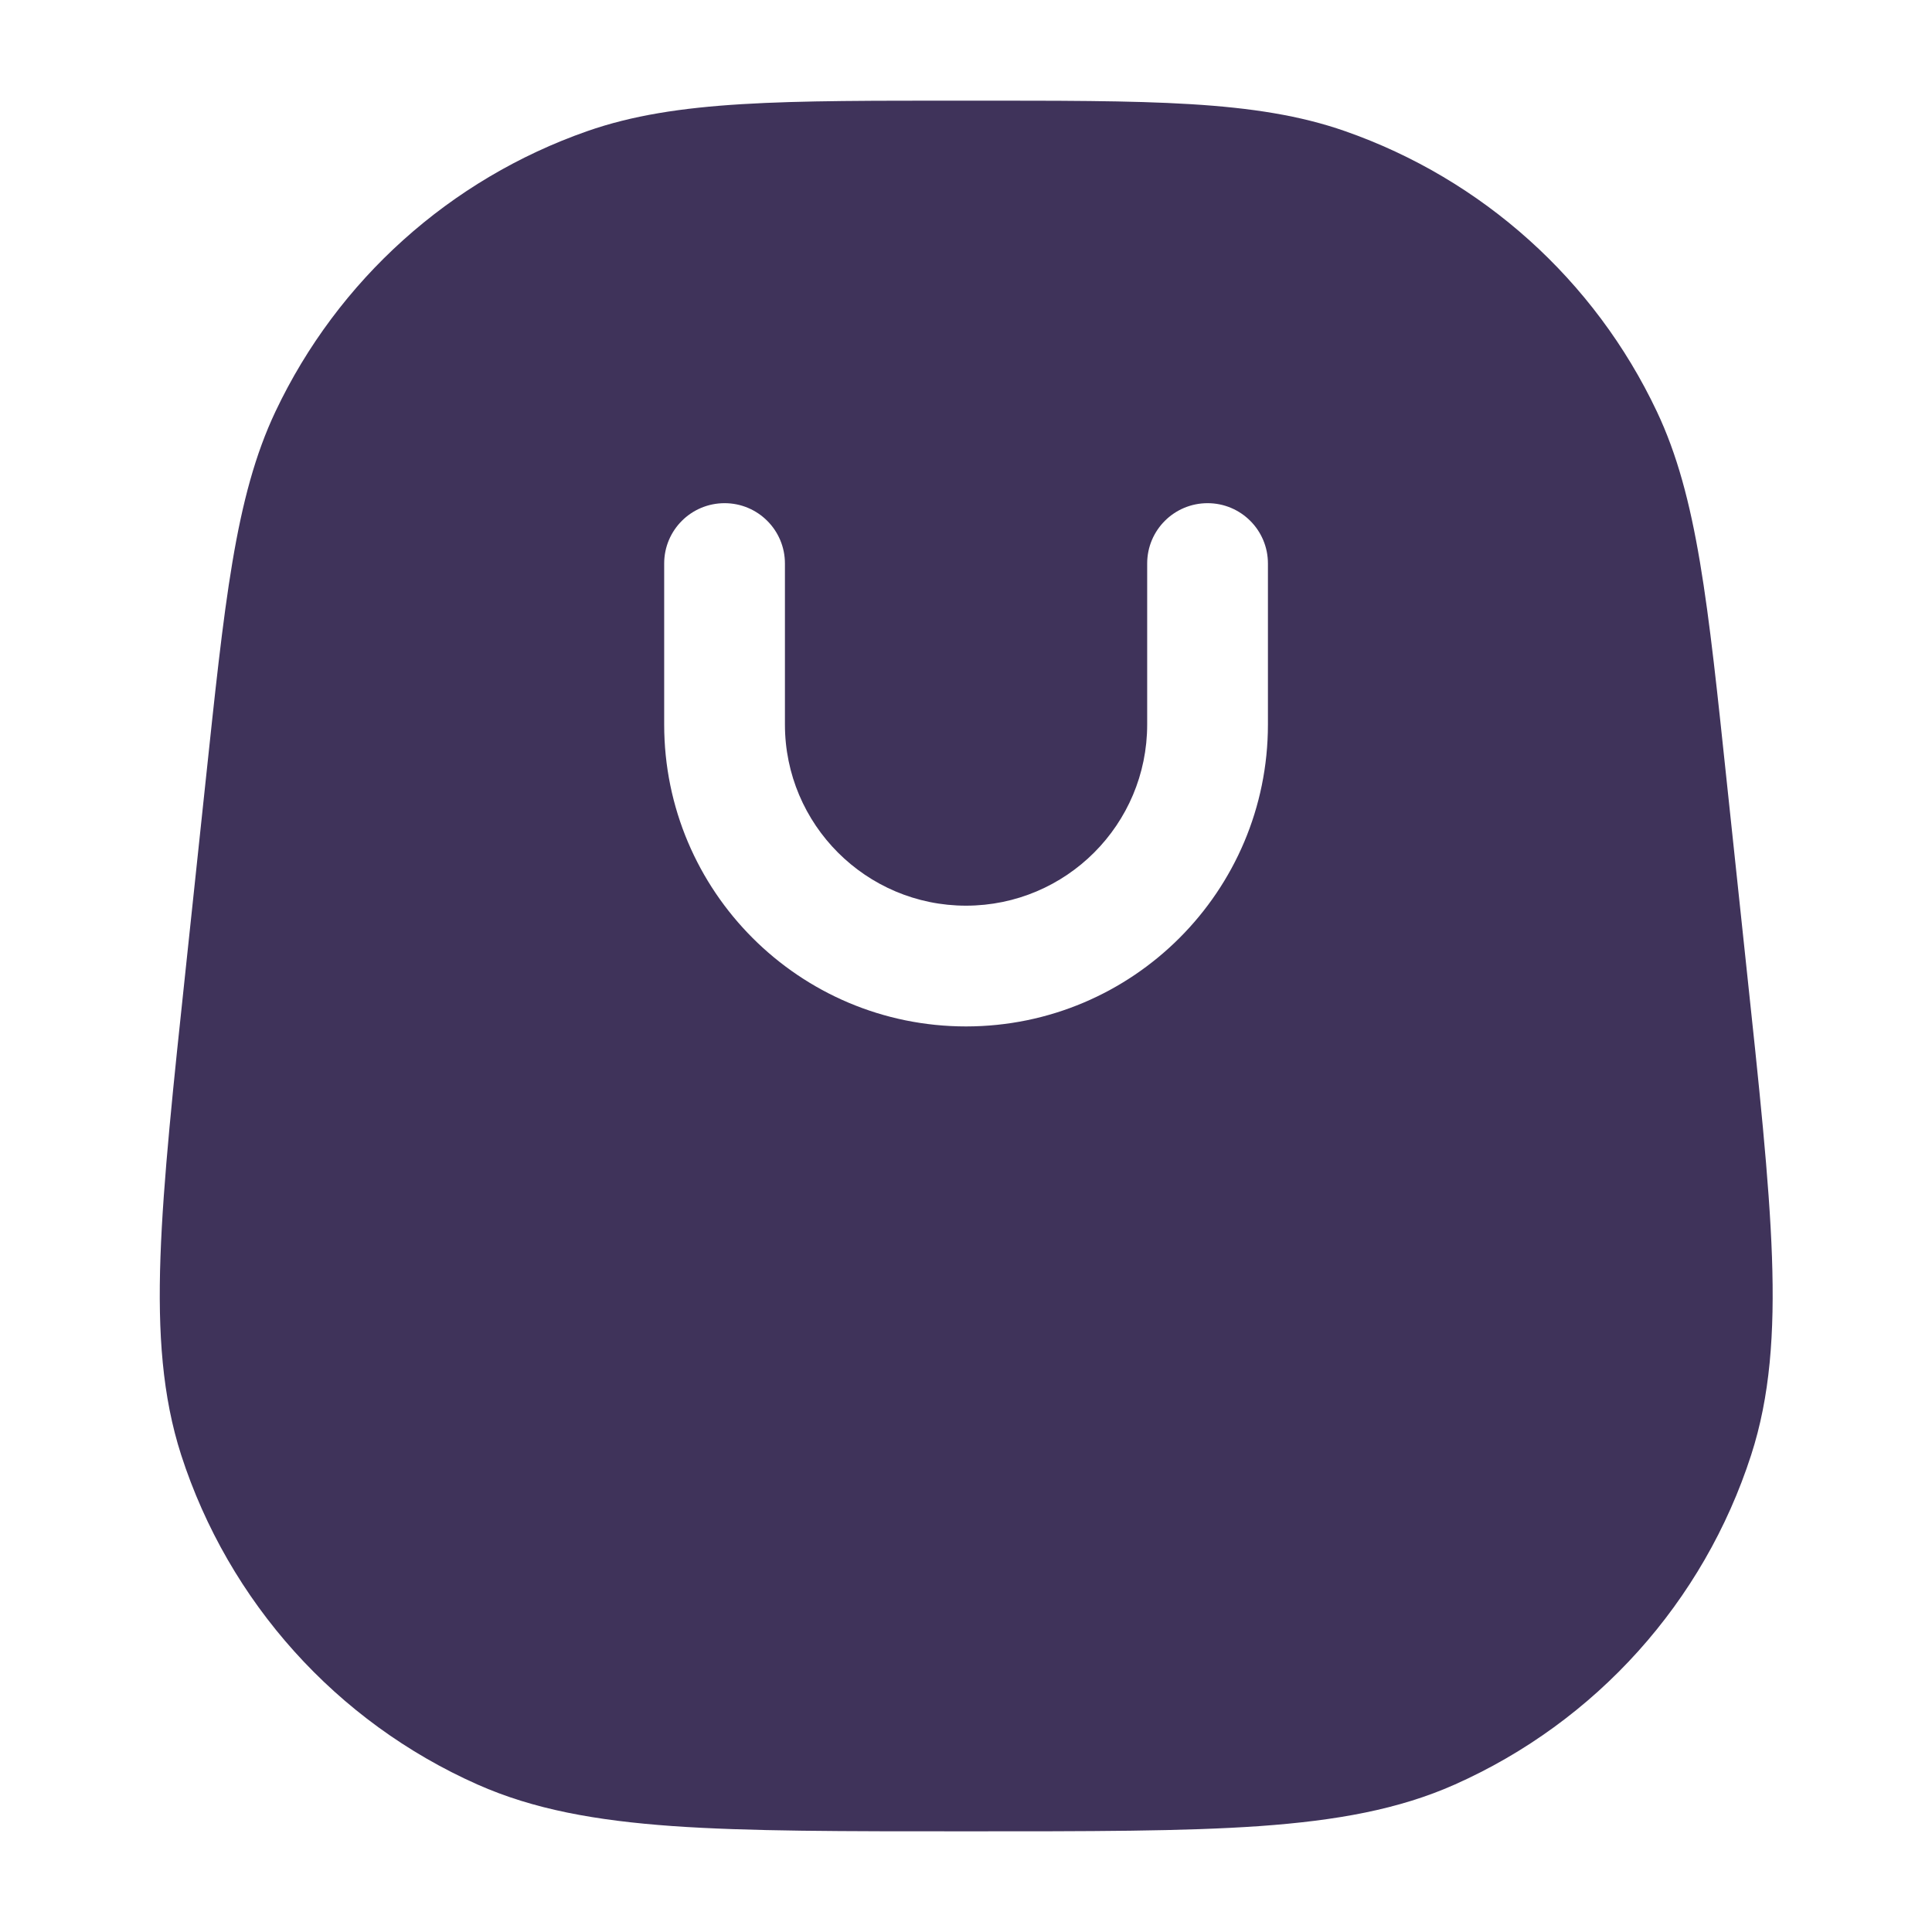
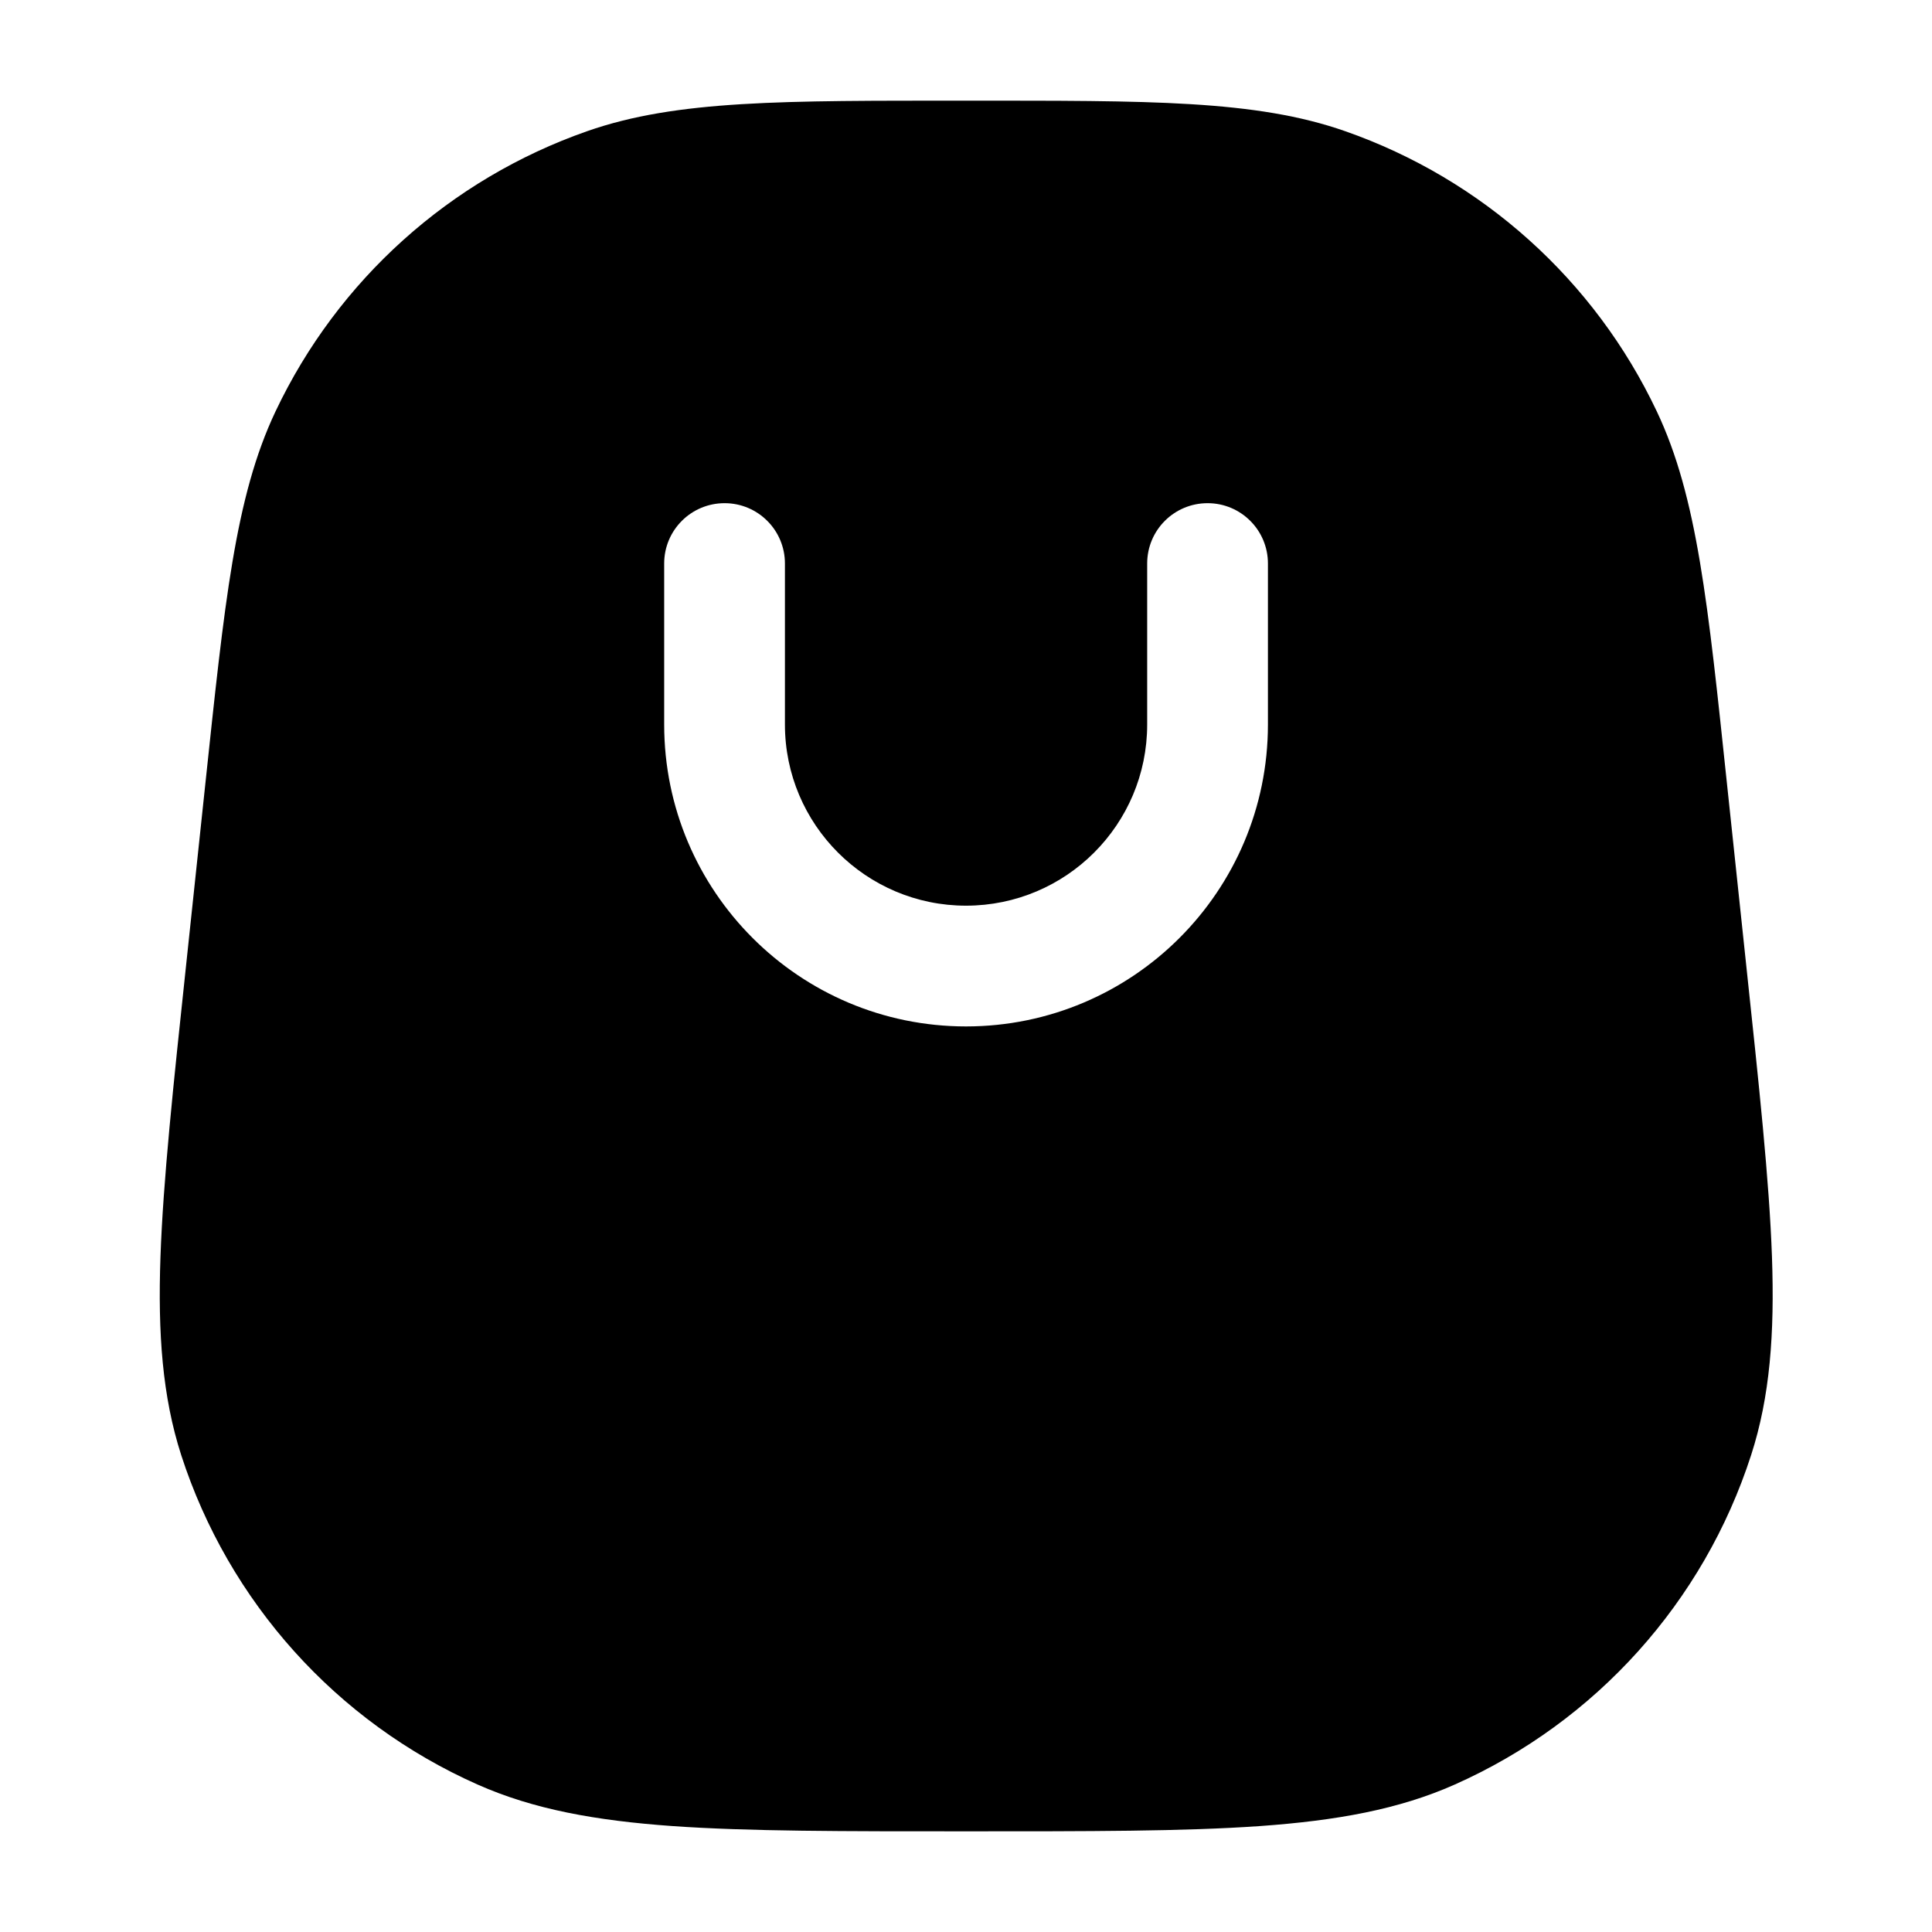
<svg xmlns="http://www.w3.org/2000/svg" width="18" height="18" viewBox="0 0 18 18" fill="none">
-   <path d="M9.002 0.938C10.705 0.938 11.698 0.93 12.532 1.222C13.81 1.669 14.857 2.609 15.436 3.833C15.814 4.631 15.912 5.62 16.091 7.313L16.268 8.982C16.389 10.118 16.484 11 16.509 11.71C16.534 12.424 16.491 13.012 16.315 13.556C15.873 14.925 14.869 16.041 13.554 16.626C13.033 16.858 12.452 16.962 11.739 17.013C11.03 17.063 10.144 17.062 9.002 17.062C7.86 17.062 6.973 17.063 6.264 17.013C5.551 16.962 4.971 16.858 4.449 16.626C3.134 16.042 2.131 14.925 1.688 13.556C1.513 13.012 1.47 12.425 1.495 11.71C1.52 11 1.614 10.118 1.735 8.982L1.912 7.313C2.092 5.62 2.189 4.631 2.567 3.833C3.147 2.609 4.193 1.669 5.471 1.222C6.305 0.93 7.299 0.938 9.002 0.938ZM11.251 4.688C10.94 4.688 10.688 4.939 10.688 5.25V6.75C10.688 7.682 9.933 8.437 9.001 8.438C8.069 8.438 7.313 7.682 7.313 6.75V5.25C7.313 4.939 7.061 4.688 6.751 4.688C6.44 4.688 6.188 4.939 6.188 5.25V6.75C6.188 8.303 7.447 9.563 9.001 9.563C10.554 9.562 11.813 8.303 11.813 6.75V5.25C11.813 4.939 11.561 4.688 11.251 4.688Z" fill="#3F335A" />
+   <path d="M9.002 0.938C10.705 0.938 11.698 0.93 12.532 1.222C13.81 1.669 14.857 2.609 15.436 3.833C15.814 4.631 15.912 5.62 16.091 7.313L16.268 8.982C16.389 10.118 16.484 11 16.509 11.71C16.534 12.424 16.491 13.012 16.315 13.556C15.873 14.925 14.869 16.041 13.554 16.626C13.033 16.858 12.452 16.962 11.739 17.013C11.03 17.063 10.144 17.062 9.002 17.062C7.86 17.062 6.973 17.063 6.264 17.013C5.551 16.962 4.971 16.858 4.449 16.626C3.134 16.042 2.131 14.925 1.688 13.556C1.513 13.012 1.47 12.425 1.495 11.71C1.52 11 1.614 10.118 1.735 8.982L1.912 7.313C2.092 5.62 2.189 4.631 2.567 3.833C3.147 2.609 4.193 1.669 5.471 1.222C6.305 0.93 7.299 0.938 9.002 0.938ZM11.251 4.688C10.94 4.688 10.688 4.939 10.688 5.25V6.75C10.688 7.682 9.933 8.437 9.001 8.438C8.069 8.438 7.313 7.682 7.313 6.75V5.25C7.313 4.939 7.061 4.688 6.751 4.688C6.44 4.688 6.188 4.939 6.188 5.25V6.75C6.188 8.303 7.447 9.563 9.001 9.563C10.554 9.562 11.813 8.303 11.813 6.75V5.25C11.813 4.939 11.561 4.688 11.251 4.688Z" fill="currentColor" />
</svg>
